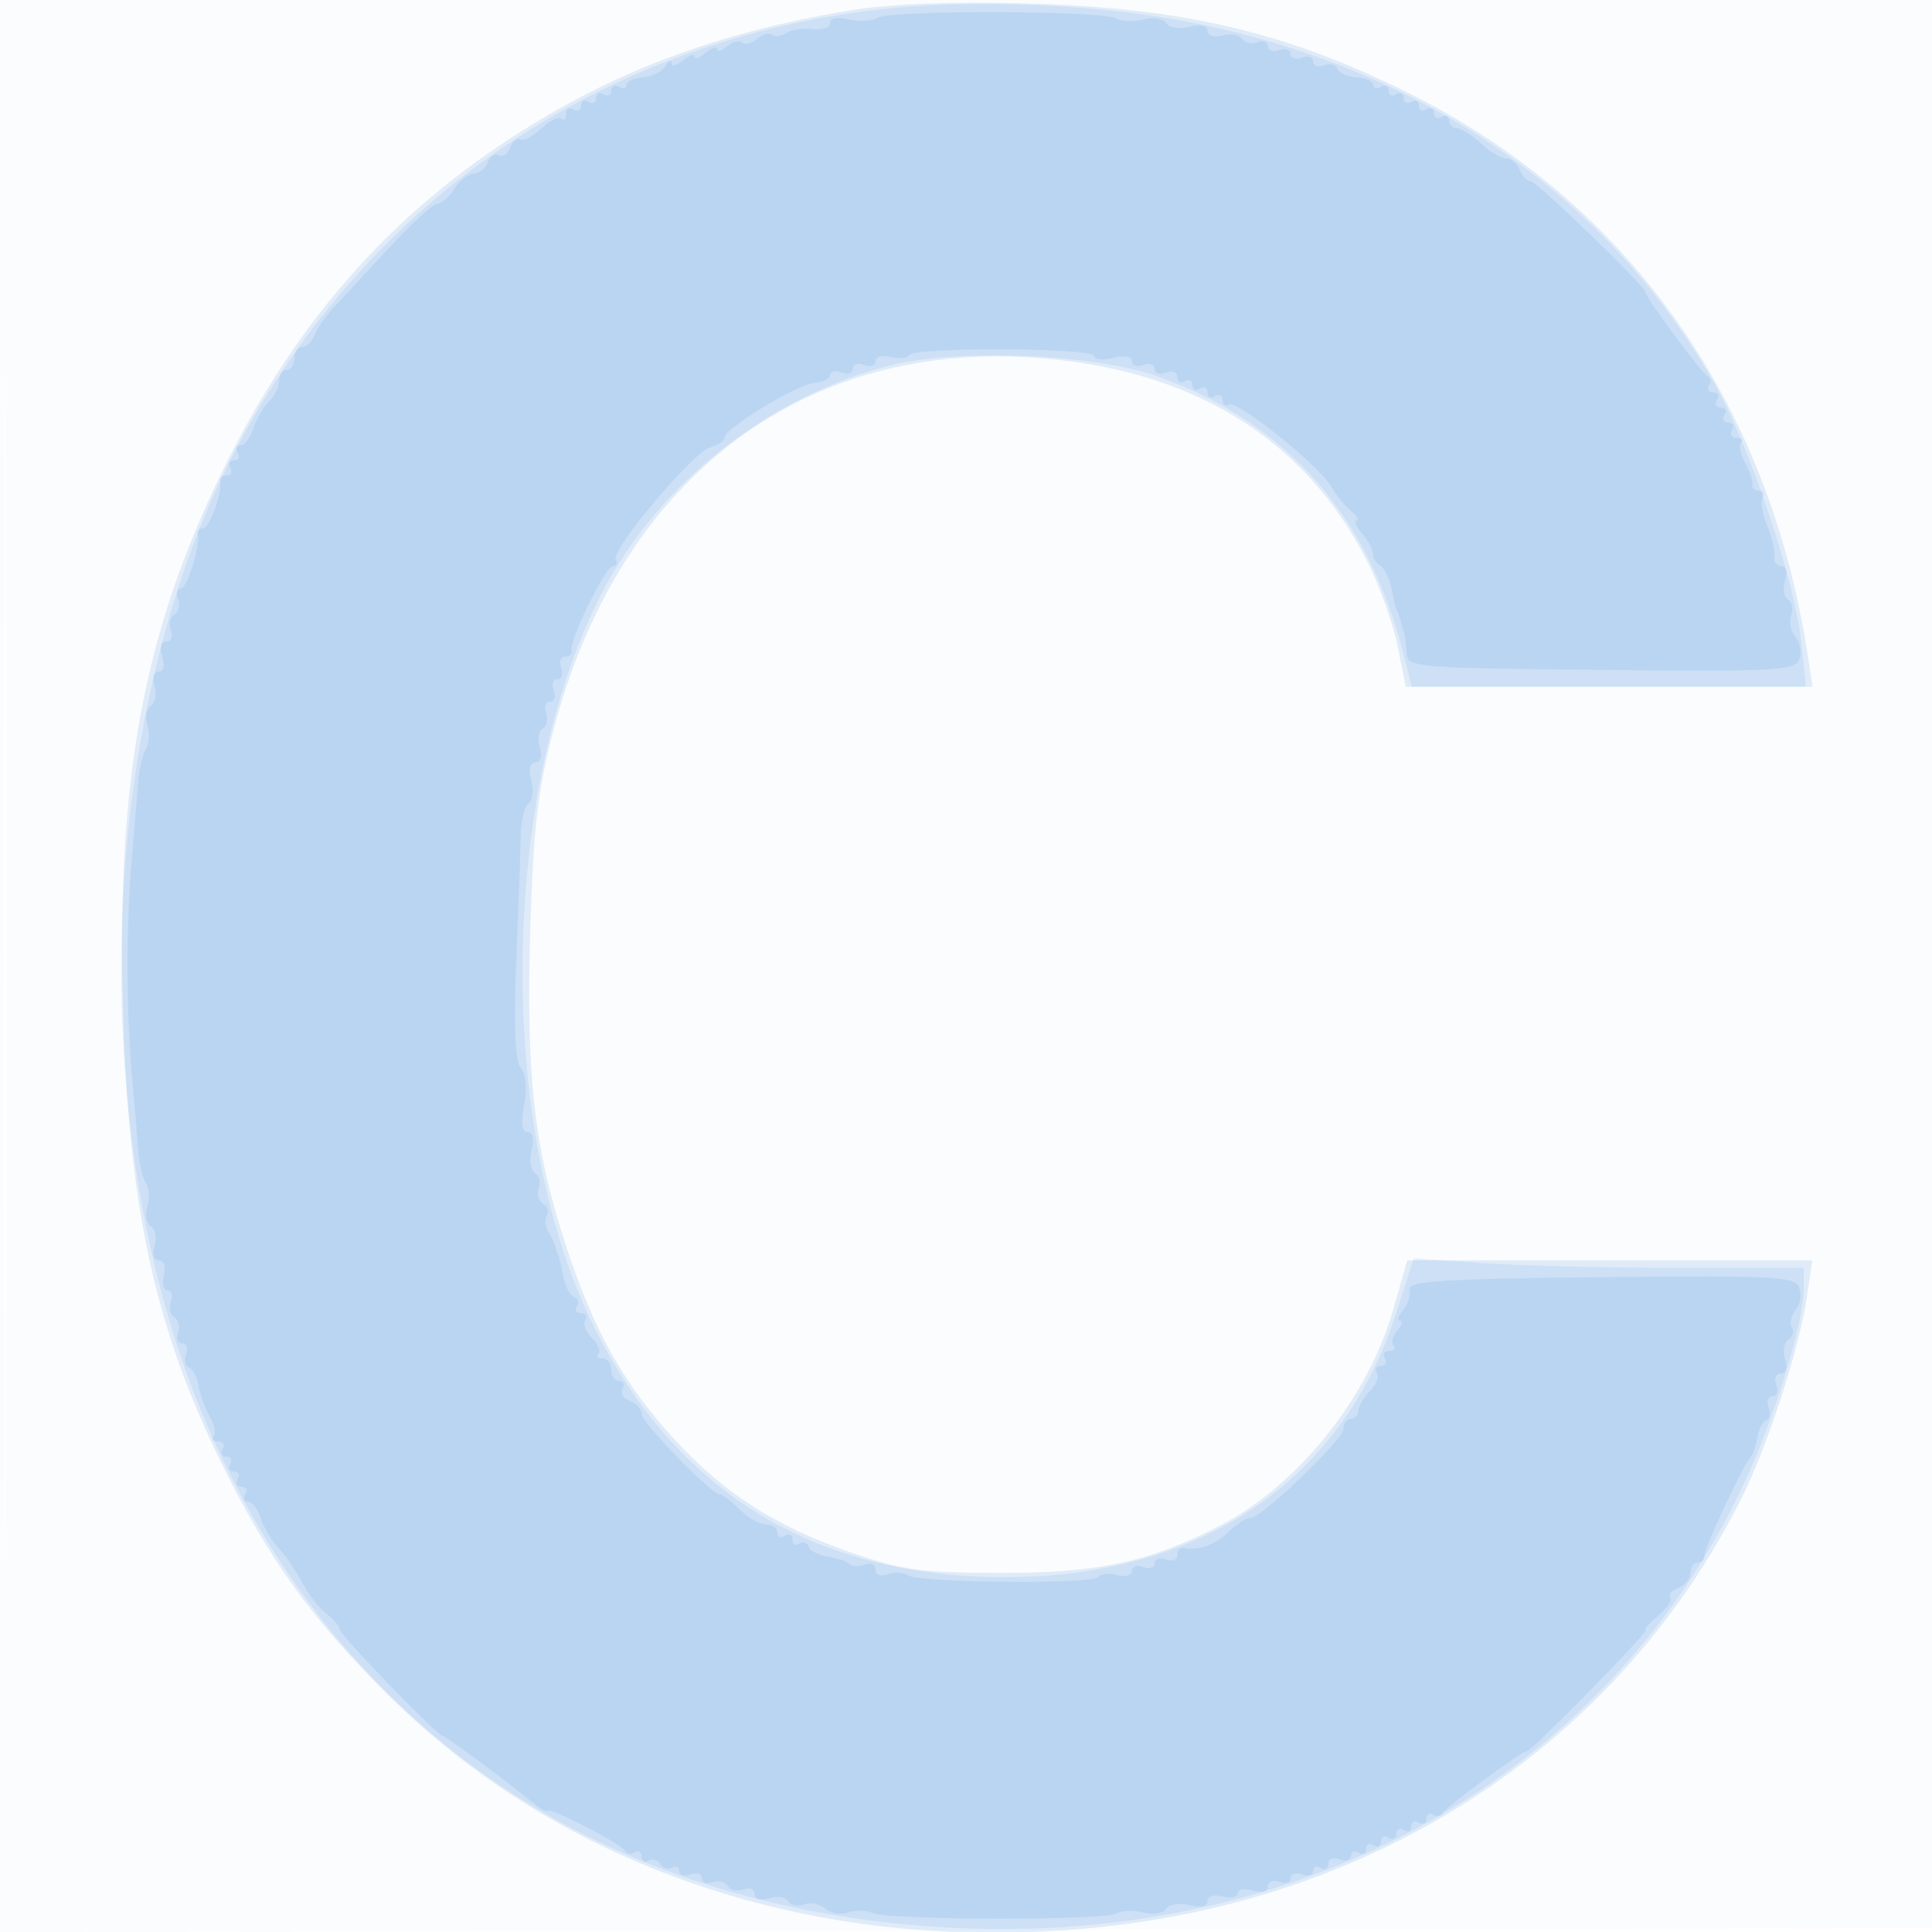
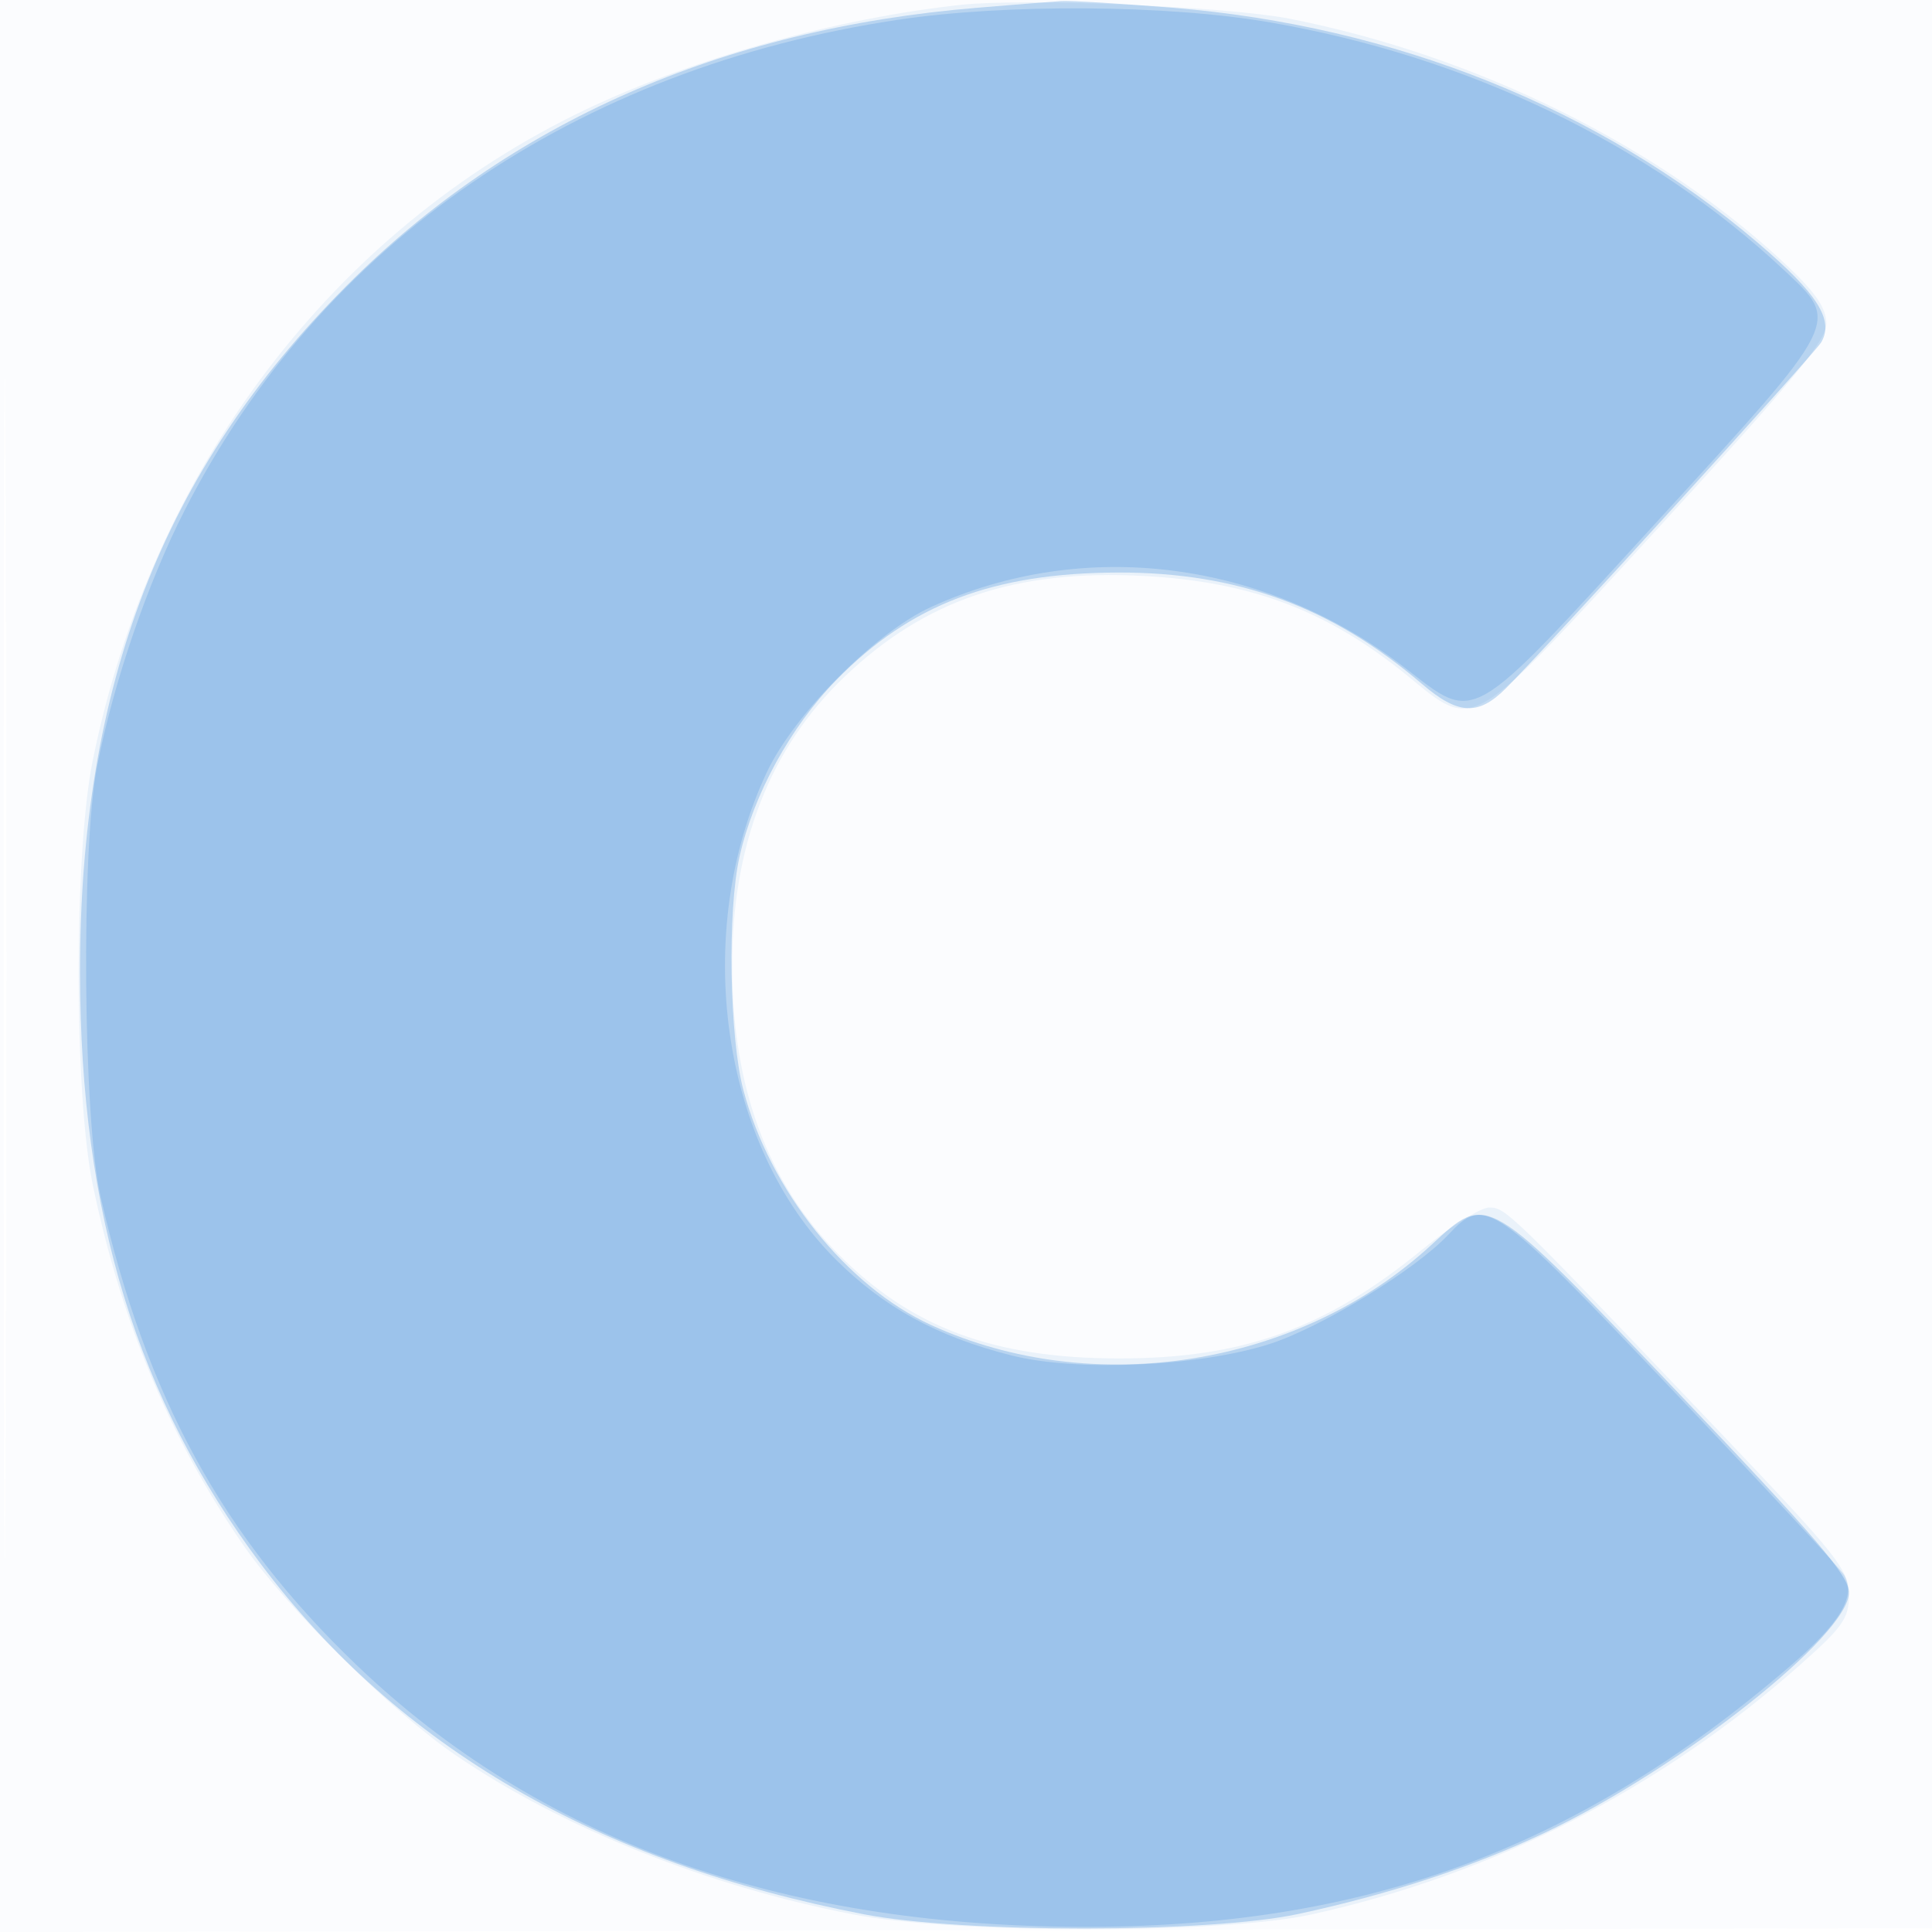
<svg xmlns="http://www.w3.org/2000/svg" width="256" height="256">
  <path fill="#1976D2" fill-opacity=".016" fill-rule="evenodd" d="M0 128.004v128.004l128.25-.254 128.25-.254.254-127.75L257.008 0H0v128.004m.485.496c0 70.4.119 99.053.265 63.672.146-35.38.146-92.98 0-128C.604 29.153.485 58.1.485 128.5" />
-   <path fill="#1976D2" fill-opacity=".127" fill-rule="evenodd" d="M112.5 1.405c-17.736 2.98-31.368 8.122-44.862 16.923-16.62 10.839-28.795 24.92-38.194 44.172-10.355 21.212-13.95 40.462-13.167 70.5.696 26.694 4.198 42.927 13.178 61.084 6.285 12.709 11.806 20.372 21.95 30.469 24.32 24.206 59.89 35.306 97.499 30.424 36.308-4.713 66.345-25.435 81.862-56.477 3.489-6.979 7.687-19.931 8.671-26.75l.686-4.75h-53.648l-1.88 6.566c-3.394 11.85-12.79 23.459-23.297 28.783-9.247 4.686-15.895 6.087-28.798 6.07-10.451-.013-13.011-.366-19.828-2.736-9.977-3.468-16.829-7.874-23.349-15.015-6.698-7.335-10.5-14.082-14.194-25.189-4.327-13.009-5.465-22.895-4.869-42.304.415-13.509.996-18.521 3.062-26.399 8.599-32.795 32.299-51.332 63.184-49.419 21.05 1.303 36.255 10.487 44.63 26.956 1.626 3.197 3.448 8.259 4.048 11.25L186.276 91h53.9l-.653-4.25c-5.185-33.735-23.895-60.021-53.023-74.493C170.216 4.166 156.461.98 135.5.445c-9.683-.248-17.836.093-23 .96" />
-   <path fill="#1976D2" fill-opacity=".092" fill-rule="evenodd" d="M118.5 1.052C79.9 4.769 47.517 26.951 30.255 61.5c-17.745 35.514-19.001 89.641-2.948 127.022 16.747 38.997 49.595 62.472 93.058 66.504 48.971 4.543 91.788-18.05 110.69-58.407 4.063-8.674 7.945-21.305 7.945-25.849V168h-16.846c-9.266 0-20.89-.287-25.831-.638l-8.984-.637-2.341 7.28c-7.172 22.305-26.058 35.02-51.958 34.98-25.578-.039-44.212-11.724-54.954-34.458-12.439-26.328-11.672-70.244 1.677-95.99 7.539-14.54 22.194-26.098 38.211-30.135 8.963-2.26 27.154-1.5 35.445 1.479 17.061 6.132 27.924 18.424 32.584 36.869l1.074 4.25h52.208l-.639-6.113c-.82-7.845-6.756-25.598-11.242-33.624-14.336-25.642-39.877-42.992-71.656-48.674C144.733.619 129.516-.008 118.5 1.052" />
-   <path fill="#1976D2" fill-opacity=".105" fill-rule="evenodd" d="M116.358 2.34c-.827.462-2.595.566-3.93.231-1.459-.366-2.428-.174-2.428.482 0 .599-1.013.959-2.25.799-1.237-.159-2.842.078-3.567.529-.724.451-1.582.553-1.908.228-.325-.325-1.206-.081-1.957.542-.752.624-1.652.849-2 .5-.349-.348-1.238-.132-1.976.48C95.604 6.744 95 6.91 95 6.5c0-.41-.675-.185-1.5.5s-1.5.91-1.5.5c0-.41-.675-.185-1.5.5s-1.507.852-1.515.372c-.009-.479-.387-.287-.84.428-.454.715-1.797 1.373-2.985 1.463-1.188.089-2.16.543-2.16 1.009 0 .465-.45.568-1 .228-.55-.34-1-.115-1 .5s-.45.84-1 .5c-.55-.34-1-.115-1 .5s-.45.84-1 .5c-.55-.34-1-.115-1 .5s-.45.84-1 .5c-.55-.34-1-.066-1 .608 0 .674-.273.952-.606.619-.334-.334-1.527.251-2.652 1.299-1.125 1.047-2.38 1.698-2.789 1.445-.409-.253-1.012.241-1.341 1.098-.329.857-1.004 1.307-1.5 1-.496-.307-1.16.115-1.476.937-.315.822-1.154 1.494-1.864 1.494-.71 0-1.853.9-2.54 2s-1.704 2-2.261 2c-.557 0-3.366 2.544-6.242 5.654a2258.85 2258.85 0 0 1-7.334 7.9c-1.157 1.236-2.381 2.966-2.718 3.846-.338.88-1.078 1.6-1.646 1.6-.567 0-1.031.675-1.031 1.5s-.45 1.5-1 1.5-1 .643-1 1.429c0 .785-.616 2.044-1.368 2.796-.753.753-1.683 2.36-2.067 3.572C33.18 58.008 32.419 59 31.874 59c-.546 0-.714.45-.374 1 .34.55.115 1-.5 1s-.84.45-.5 1c.34.55.141 1-.441 1s-.985.337-.895.75c.327 1.494-1.403 6.25-2.272 6.25-.491 0-.806.337-.702.75.388 1.526-1.379 7.25-2.238 7.25-.489 0-.648.629-.352 1.399.295.769.075 1.684-.488 2.032-.564.348-.771 1.294-.461 2.101.309.807.035 1.468-.611 1.468-.72 0-.929.775-.54 2 .38 1.198.18 2-.5 2-.663 0-.882.796-.527 1.916.335 1.054.122 2.216-.473 2.584-.595.368-.809 1.526-.476 2.575.333 1.049.249 2.474-.186 3.166-.435.692-.891 2.609-1.014 4.259-.123 1.65-.5 6.15-.837 10-.781 8.924-.781 20.076 0 29 .337 3.85.714 8.35.837 10 .123 1.65.579 3.567 1.014 4.259.435.692.519 2.117.186 3.166s-.119 2.207.476 2.575c.595.368.808 1.53.473 2.584-.365 1.152-.135 1.916.576 1.916.692 0 .967.832.661 2-.287 1.1-.067 2 .491 2 .557 0 .759.661.45 1.468-.31.807-.103 1.753.461 2.101.563.348.783 1.263.488 2.032-.296.77-.053 1.399.538 1.399.592 0 .828.646.525 1.435-.303.79-.139 1.577.364 1.75.503.173 1.063 1.215 1.243 2.315.18 1.1.852 2.953 1.494 4.119.641 1.165.881 2.402.534 2.75-.347.347-.08.631.594.631.674 0 .948.45.608 1-.34.55-.115 1 .5 1s.84.45.5 1c-.34.55-.115 1 .5 1s.84.45.5 1c-.34.55-.115 1 .5 1s.84.45.5 1c-.34.55-.172 1 .374 1 .545 0 1.302.978 1.681 2.173s1.463 3.003 2.407 4.017c.945 1.014 2.353 3.074 3.128 4.577.776 1.503 2.198 3.321 3.16 4.04.963.718 1.75 1.656 1.75 2.083 0 .728 12.954 14.11 13.658 14.11.35 0 8.562 6.081 11.842 8.77 1.1.901 2.018 1.434 2.041 1.184.059-.661 9.897 4.406 10.294 5.302.185.416.747.502 1.25.191s.915-.062.915.553.419.859.931.543c.512-.317 1.218-.111 1.569.457.351.568 1.057.774 1.569.457.512-.316.931-.113.931.453 0 .565.675.768 1.5.452.825-.317 1.5-.092 1.5.5 0 .591.629.834 1.399.538.769-.295 1.684-.075 2.032.488.348.564 1.294.771 2.101.461.807-.309 1.468-.035 1.468.611 0 .703.77.93 1.916.567 1.054-.335 2.193-.16 2.532.389.339.548 1.282.741 2.097.428.814-.312 2.093-.06 2.841.561.748.621 2.093.849 2.987.505.895-.343 2.414-.303 3.377.089 2.326.948 30.647.992 32.171.05.656-.406 2.265-.468 3.575-.139 1.31.328 2.683.109 3.052-.487.369-.597 1.746-.815 3.061-.485 1.47.369 2.391.163 2.391-.536 0-.643.867-.909 2-.612 1.1.287 2 .085 2-.451s.9-.688 2-.339c1.225.389 2 .18 2-.54 0-.646.675-.915 1.5-.598.825.316 1.5.091 1.5-.5 0-.592.675-.817 1.5-.5.825.316 1.5.113 1.5-.452 0-.566.45-.75 1-.41s1 .093 1-.548.675-.907 1.5-.59c.825.316 1.5.113 1.5-.452 0-.566.45-.75 1-.41s1 .115 1-.5.45-.84 1-.5c.55.34 1 .115 1-.5s.45-.84 1-.5c.55.34 1 .115 1-.5s.45-.84 1-.5c.55.34 1 .115 1-.5s.45-.84 1-.5c.55.34 1 .115 1-.5s.412-.864.915-.553c.503.311 1.065.219 1.25-.203.331-.76 10.501-8.244 11.202-8.244.64 0 16.321-15.999 15.716-16.033-.321-.019.41-.863 1.624-1.876 1.215-1.014 1.938-2.113 1.607-2.443-.33-.331.139-.885 1.043-1.231.904-.347 1.643-1.258 1.643-2.024s.45-1.393 1-1.393.917-.338.815-.75c-.181-.735 5.202-12.267 6.185-13.25.275-.275.654-1.4.842-2.5.187-1.1.725-2.142 1.193-2.315.469-.173.605-.96.302-1.75-.303-.789-.067-1.435.525-1.435.591 0 .816-.675.5-1.5-.317-.825-.048-1.5.598-1.5.703 0 .93-.77.567-1.916-.335-1.054-.133-2.21.449-2.569.581-.359.786-1.092.454-1.628-.331-.536-.106-1.573.501-2.304.607-.731.82-2.069.473-2.973-.566-1.475-3.255-1.616-26.267-1.377-20.943.218-25.585.515-25.352 1.622.157.746-.236 1.983-.872 2.75-.637.767-.823 1.395-.413 1.395s.244.604-.369 1.342c-.612.738-.818 1.638-.456 2 .362.362.107.658-.567.658-.674 0-.948.45-.608 1 .34.55.115 1-.5 1s-.862.414-.55.919c.313.506-.111 1.599-.941 2.429-.83.83-1.509 1.991-1.509 2.581 0 .589-.45 1.071-1 1.071s-1 .611-1 1.357c0 1.43-11.209 12.118-12.366 11.791-.37-.104-1.649.72-2.842 1.831-1.945 1.812-3.847 2.486-6.042 2.139-.413-.065-.75.38-.75.989s-.675.848-1.5.531c-.825-.316-1.5-.091-1.5.5 0 .592-.675.817-1.5.5-.825-.316-1.5-.087-1.5.51s-.9.85-1.999.563c-1.099-.288-2.213-.177-2.474.245-.608.984-23.644.792-25.187-.209-.638-.415-1.875-.479-2.75-.143-.915.351-1.59.095-1.59-.604 0-.668-.631-.972-1.402-.676-.771.296-1.683.258-2.026-.085-.343-.343-1.624-.775-2.848-.96-1.223-.185-2.375-.777-2.559-1.314-.185-.538-.747-.723-1.25-.412s-.915.062-.915-.553-.45-.84-1-.5c-.55.34-1 .141-1-.441s-.675-1.059-1.5-1.059-2.4-.9-3.5-2-2.283-2-2.629-2c-1.12 0-10.319-9.464-10.345-10.643-.014-.629-.73-1.413-1.589-1.743-.86-.33-1.284-1.053-.941-1.607.342-.554.145-1.007-.437-1.007S81 182.325 81 181.5s-.525-1.5-1.167-1.5c-.641 0-.888-.279-.547-.619.34-.341-.039-1.277-.843-2.081-.804-.804-1.206-1.875-.893-2.381.312-.505.065-.919-.55-.919s-.864-.412-.553-.915c.311-.503.126-1.065-.412-1.25-.537-.184-1.182-1.46-1.432-2.835s-.544-2.613-.654-2.75c-.109-.137-.262-.588-.339-1-.077-.412-.498-1.312-.934-2-.437-.687-.535-1.669-.219-2.181.317-.512.088-1.232-.509-1.601-.596-.369-.848-1.285-.56-2.037.289-.752.058-1.655-.513-2.008-.57-.353-.767-1.717-.437-3.032.368-1.465.162-2.391-.53-2.391-.755 0-.908-1.188-.46-3.576.405-2.155.227-4.111-.447-4.922-.758-.915-.95-5.468-.595-14.175.288-7.055.551-14.495.584-16.534.034-2.039.502-3.979 1.04-4.311.537-.333.702-1.702.365-3.043-.389-1.55-.183-2.439.564-2.439.703 0 .932-.77.568-1.916-.335-1.054-.16-2.193.389-2.532.548-.339.743-1.277.433-2.084-.309-.807-.079-1.468.513-1.468.591 0 .816-.675.5-1.5-.317-.825-.092-1.5.5-1.5.591 0 .816-.675.5-1.5-.317-.825-.078-1.5.531-1.5s.994-.361.857-.802C75.362 84.951 80.232 75 81.23 75c.488 0 .652-.382.364-.848-.745-1.205 10.278-14.306 12.533-14.895 1.03-.27 1.873-.841 1.873-1.269 0-1.228 9.623-7.084 11.926-7.257 1.141-.086 2.074-.559 2.074-1.051 0-.492.675-.635 1.5-.318.825.316 1.5.091 1.5-.5 0-.592.675-.817 1.5-.5.825.316 1.5.087 1.5-.51s.9-.85 1.999-.563c1.099.288 2.213.178 2.474-.245.665-1.076 24.527-.966 24.527.113 0 .485 1.125.599 2.5.254 1.508-.379 2.5-.2 2.5.449 0 .593.675.818 1.5.502.825-.317 1.5-.092 1.5.5 0 .591.675.816 1.5.5.825-.317 1.5-.051 1.5.59s.45.888 1 .548c.55-.34 1-.115 1 .5s.45.84 1 .5c.55-.34 1-.115 1 .5s.45.84 1 .5c.55-.34 1-.115 1 .5s.38.883.845.596c1.055-.652 12.086 8.197 13.565 10.881.6 1.087 1.765 2.535 2.59 3.218.825.683 1.167 1.256.76 1.273-.407.018-.066.819.758 1.782.824.963 1.456 2.15 1.405 2.638-.052.489.383 1.183.966 1.544.583.36 1.263 1.76 1.511 3.111.248 1.352.541 2.569.651 2.707.109.138.312.7.449 1.25s.373 1.338.523 1.75c.15.412.319 1.65.375 2.75.099 1.938.896 2.008 25.739 2.267 23.012.239 25.701.098 26.267-1.377.347-.904.122-2.256-.499-3.004-.621-.748-.873-2.027-.561-2.841.313-.815.12-1.758-.428-2.097-.549-.339-.724-1.478-.389-2.532.35-1.103.136-1.916-.503-1.916-.612 0-1.02-.562-.907-1.25.112-.687-.322-2.525-.964-4.084-.642-1.559-.913-3.246-.601-3.75.311-.504.089-.916-.493-.916s-.963-.338-.847-.75c.117-.413-.317-1.703-.964-2.869-.648-1.165-.893-2.402-.546-2.75.347-.347.08-.631-.594-.631-.674 0-.948-.45-.608-1 .34-.55.115-1-.5-1s-.84-.45-.5-1c.34-.55.115-1-.5-1s-.84-.45-.5-1c.34-.55.115-1-.5-1s-.864-.412-.553-.915c.311-.503.219-1.065-.203-1.25-.735-.32-8.244-10.49-8.244-11.165 0-.756-14.421-14.67-15.204-14.67-.472 0-1.118-.675-1.434-1.5-.317-.825-1.118-1.5-1.78-1.5-.663 0-2.171-.9-3.352-2-1.18-1.1-2.615-2-3.188-2A1.054 1.054 0 0 1 192 15.941c0-.582-.45-.781-1-.441s-1 .115-1-.5-.45-.84-1-.5c-.55.34-1 .115-1-.5s-.45-.84-1-.5c-.55.34-1 .115-1-.5s-.45-.84-1-.5c-.55.34-1 .115-1-.5s-.45-.84-1-.5c-.55.34-1 .237-1-.228 0-.466-1.006-.922-2.235-1.015-1.23-.092-2.384-.613-2.565-1.156-.181-.544-.975-.741-1.765-.438-.789.303-1.435.067-1.435-.525 0-.591-.675-.816-1.5-.5-.825.317-1.5.092-1.5-.5 0-.591-.675-.816-1.5-.5-.825.317-1.5.092-1.5-.5 0-.591-.629-.834-1.399-.538-.769.295-1.67.098-2.001-.438-.331-.536-1.502-.739-2.601-.451-1.132.296-1.999.03-1.999-.613 0-.699-.921-.905-2.391-.536-1.315.33-2.692.112-3.061-.485-.369-.596-1.742-.815-3.052-.487-1.31.329-2.927.262-3.593-.15-1.684-1.041-29.703-1.13-31.545-.1" />
+   <path fill="#1976D2" fill-opacity=".071" fill-rule="evenodd" d="M127.5.626c-16.499 1.749-35.691 7.101-50 13.943-33.426 15.983-57.4 47.678-65.217 86.221-2.489 12.272-2.482 44.205.012 56.21 3.765 18.127 10.267 33.698 19.91 47.684 5.771 8.37 19.698 22.139 28.297 27.976 14.193 9.635 33.317 17.285 52.498 21 13.52 2.619 48.884 2.629 60.768.018 23.97-5.267 46.117-16.566 64.666-32.993 5.773-5.112 6.566-6.245 6.566-9.379 0-3.245-1.506-5.148-16.75-21.163C200.089 160.557 199.518 160 197.334 160c-1.144 0-5.138 2.507-8.877 5.571C175.683 176.042 164.673 180 148.316 180c-16.625 0-27.618-4.09-37.272-13.866-9.344-9.464-14.001-22.101-14.029-38.07-.028-16.046 4.974-28.934 14.907-38.408 10.685-10.192 22.672-14.232 39.578-13.341 14.241.751 24.377 4.575 34.949 13.186 9.1 7.413 7.93 8.102 33.392-19.665C237.561 50.512 242 45.118 242 42.904c0-2.028-1.358-4.055-5.081-7.586-16.626-15.765-41.124-27.94-66.103-32.851C162.739.879 135.881-.262 127.5.626" />
+   <path fill="#1976D2" fill-opacity=".241" fill-rule="evenodd" d="M129.492 1.027C95.672 3.814 67.443 16.26 45.913 37.875 21.558 62.328 10.55 90.736 10.603 129c.045 31.841 7.566 56.402 23.964 78.25 18.184 24.229 44.635 39.586 79.933 46.408 13.023 2.517 45.73 2.494 57.5-.04 12.174-2.622 23.189-6.251 32.735-10.786C222.708 234.293 245 216.677 245 211.013c0-2.213-4.368-7.323-22.55-26.379-25.708-26.943-25.222-26.651-32.802-19.664-17.449 16.085-44.749 20.455-66.257 10.609-11.217-5.136-21.375-17.851-24.893-31.16-1.847-6.987-2.123-23.723-.51-30.888 1.864-8.282 6.77-17.232 12.849-23.445 9.783-9.998 20.781-14.185 37.363-14.222 15.772-.036 28.305 4.566 40.23 14.772 4.77 4.083 7.425 4.231 11.066.614 5.3-5.265 41.01-44.451 41.844-45.918 1.688-2.968-.538-6.45-8.414-13.156-20.963-17.851-48.124-28.758-77.572-31.149C148.4.462 141.762.064 140.605.143c-1.158.078-6.159.476-11.113.884" />
+   <path fill="#1976D2" fill-opacity=".175" fill-rule="evenodd" d="M119 2.62c-42.715 6.4-76.481 29.625-94.549 65.03-4.898 9.598-9.405 22.774-11.578 33.85-2.15 10.958-1.872 46.798.441 57 6.017 26.533 16.144 45.081 33.91 62.105 24.048 23.045 55.761 34.538 95.776 34.712 37.627.163 65.911-10.211 94.184-34.544 6.73-5.792 8.782-9.26 7.156-12.091-.462-.804-10.724-11.862-22.804-24.572-23.862-25.108-24.744-25.719-29.612-20.521-4.369 4.666-16.878 12.315-23.718 14.503-9.353 2.991-25.537 3.701-34.218 1.501-9.807-2.485-16.871-6.35-23.266-12.727-15.203-15.161-19.161-43.171-9.118-64.529 3.615-7.69 14.36-18.516 21.722-21.886 20.374-9.328 44.364-6.237 62.925 8.105 9.421 7.279 8.229 7.971 33.103-19.207 24.784-27.08 24.514-26.549 17.054-33.544-17.865-16.751-41.98-28.36-68.257-32.861C154.579.619 133.287.479 119 2.62" />
</svg>
